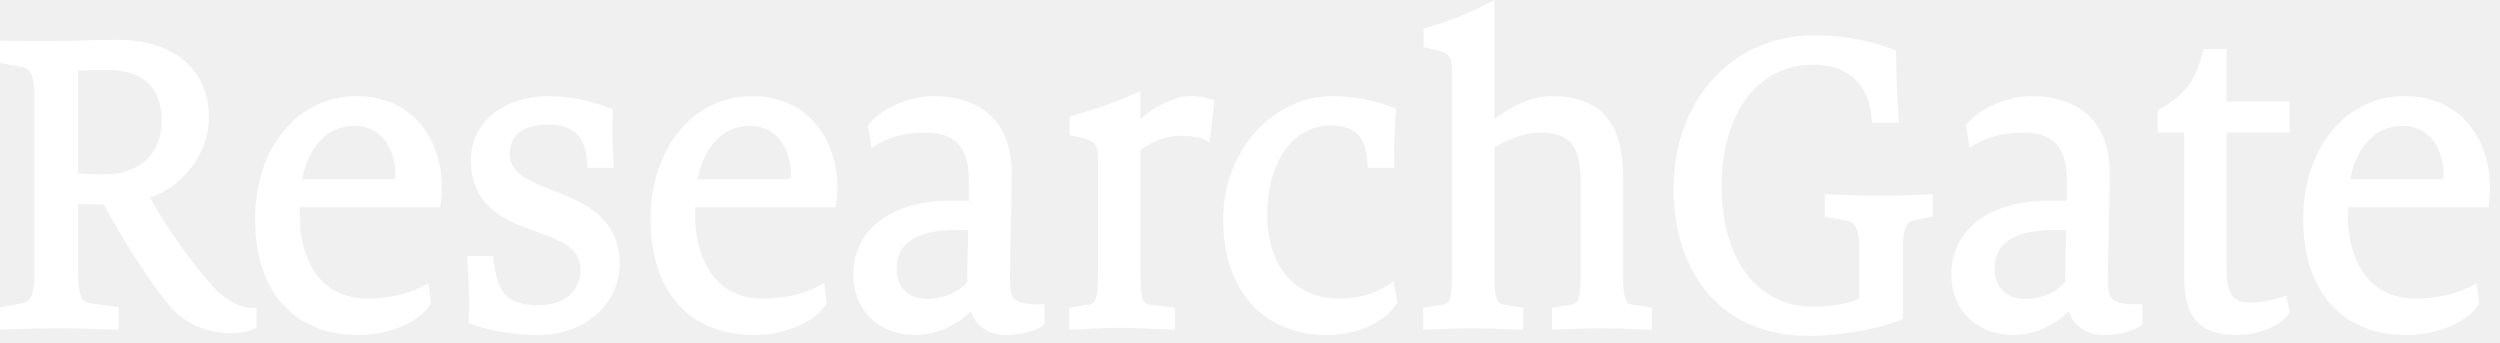
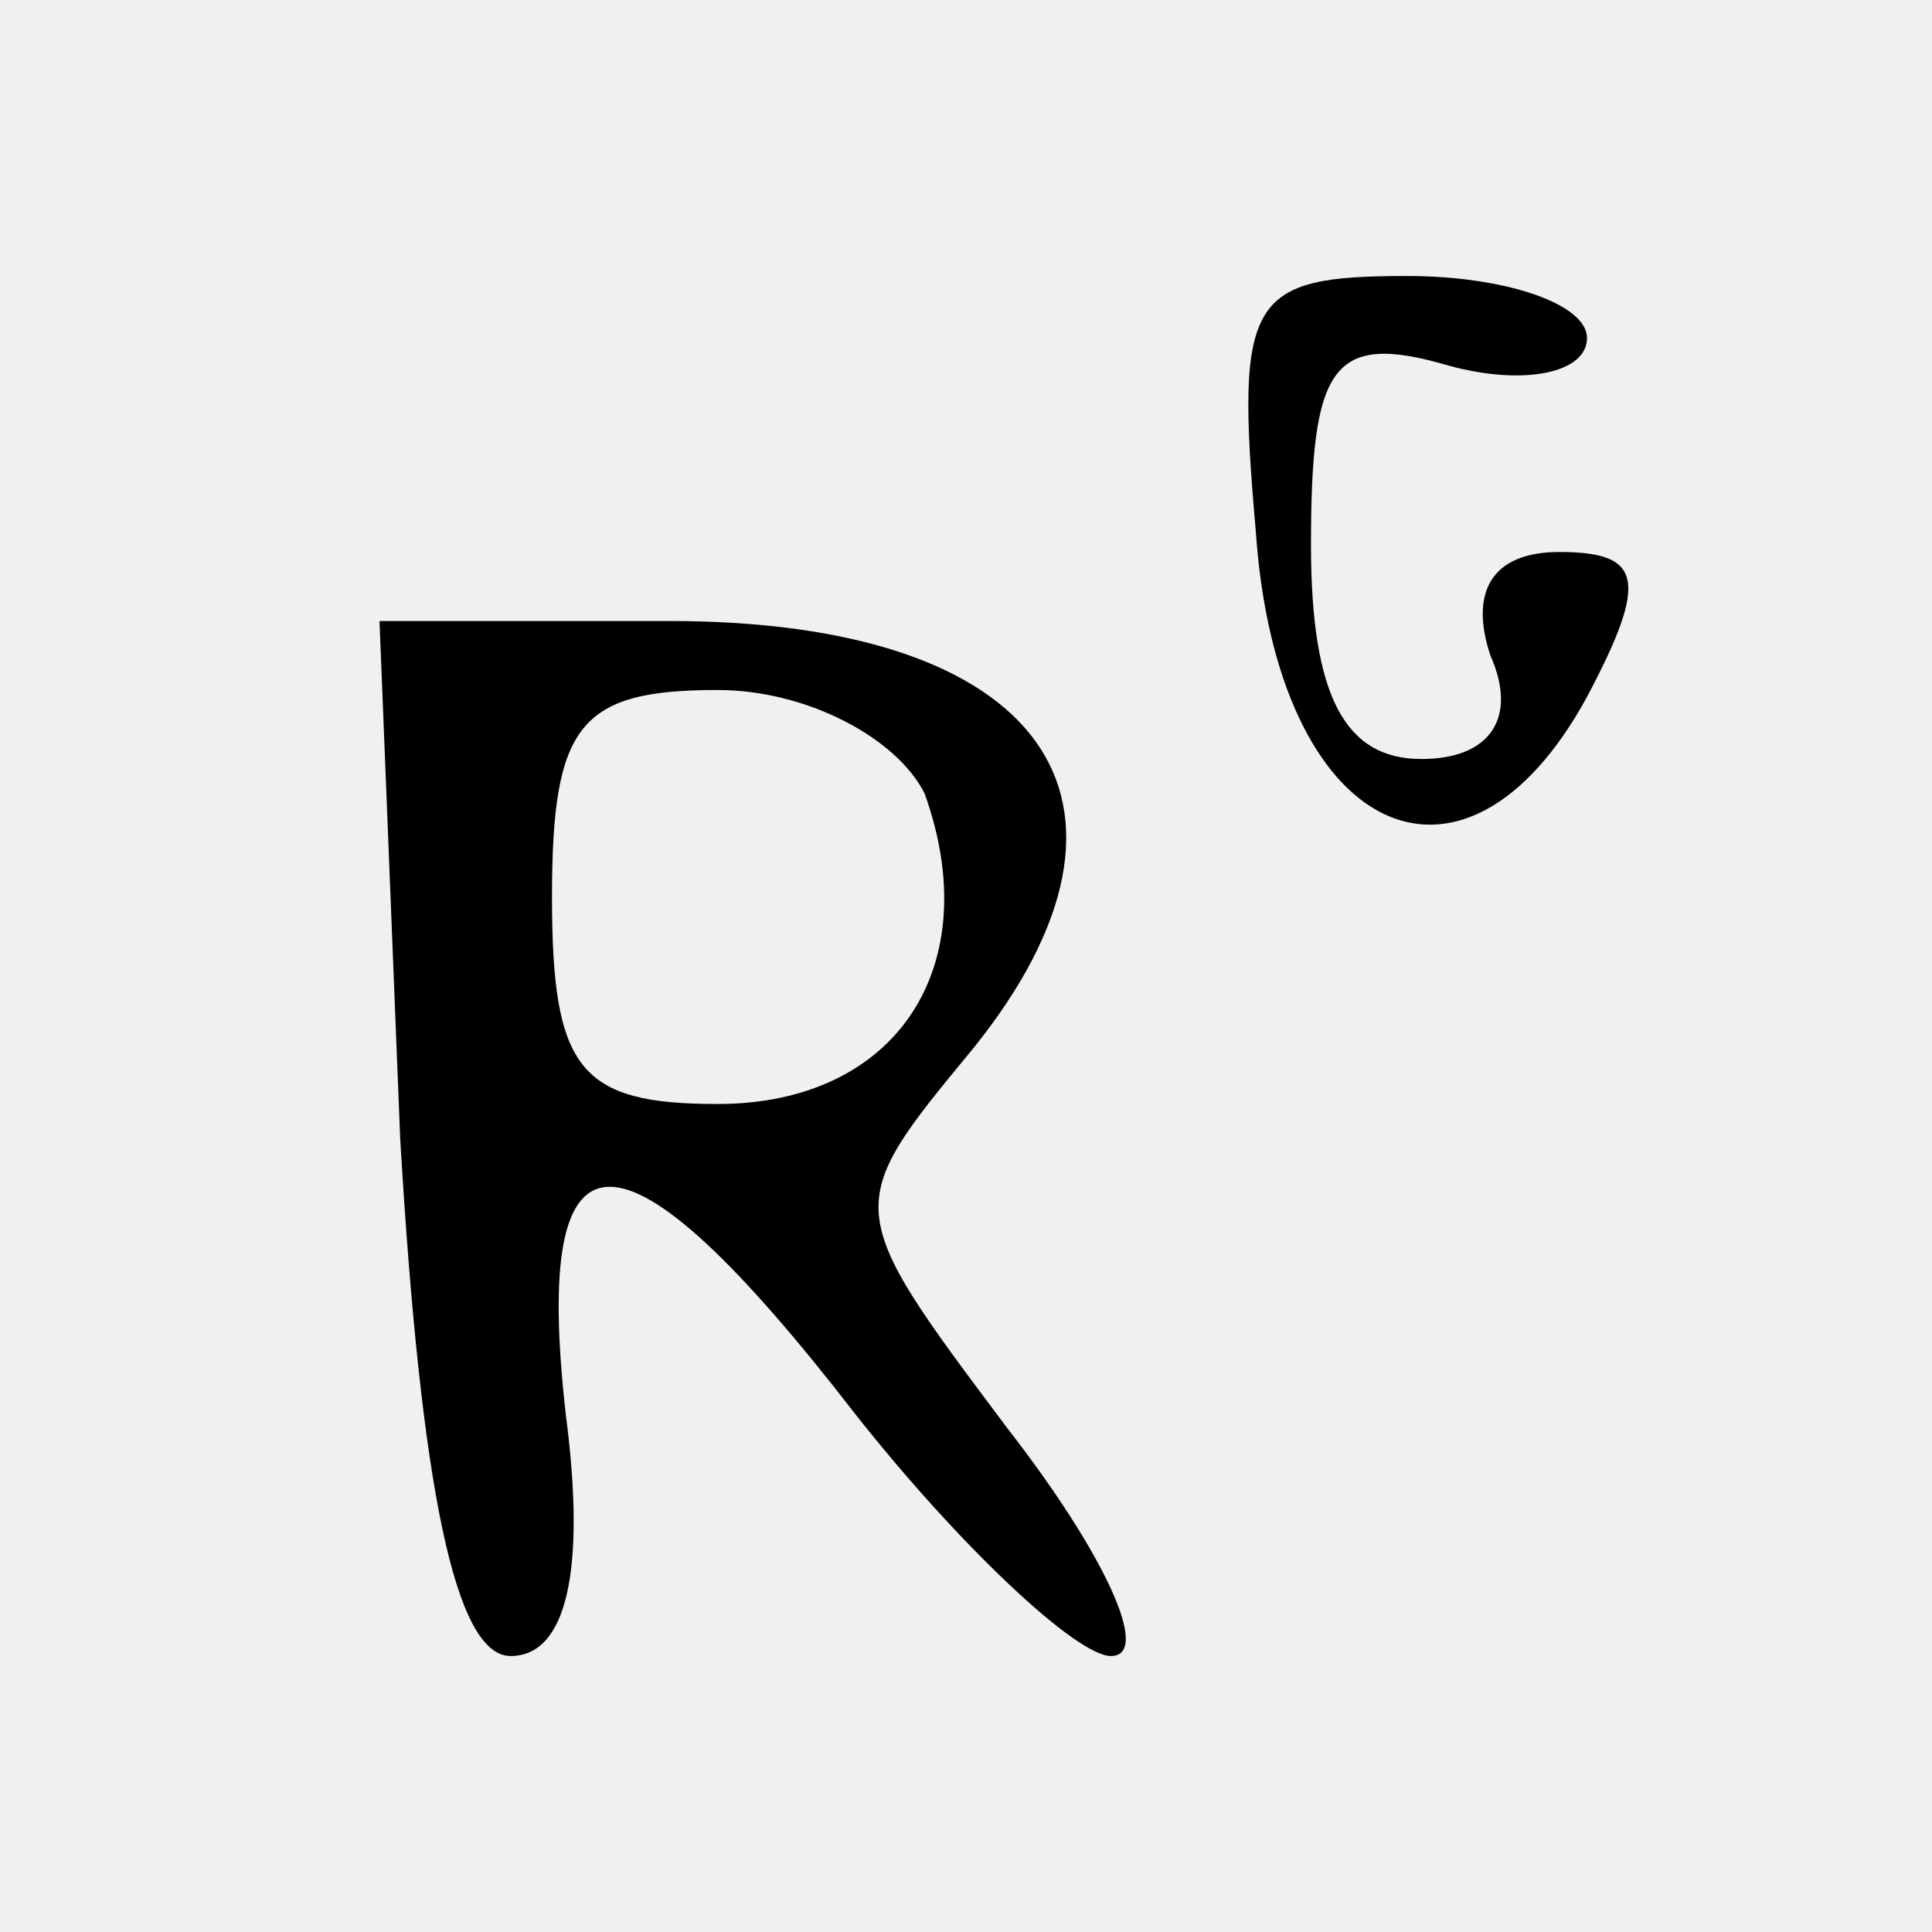
- <svg xmlns="http://www.w3.org/2000/svg" width="124" height="17">
-   <path d="M34.603 8.89c.227-1.278 1.018-2.647 2.61-2.647 1.389 0 2.02 1.25 2.02 2.41 0 .186-.03.237-.246.237h-4.384zM37.3 4.768c-2.915 0-5.03 2.565-5.03 6.101 0 3.597 1.92 5.746 5.137 5.746 1.722 0 3.112-.77 3.546-1.496l.043-.073-.117-.997-.32.164c-.768.394-1.691.594-2.74.594-2.464 0-3.34-2.138-3.34-4.138 0-.124 0-.257.005-.392h6.966l.032-.213c.047-.307.047-.54.047-.836 0-2.148-1.324-4.46-4.23-4.46zm73.136-2.327h-1.134l-.05.185c-.332 1.225-.766 2.03-2.106 2.771l-.13.071v1.107h1.32v7.174c0 2.01.78 2.865 2.608 2.865 1.09 0 2.22-.463 2.572-1.052l.048-.082-.16-.825-.275.1a5.008 5.008 0 01-1.494.251c-.776 0-1.199-.26-1.199-1.634V6.575h3.136v-1.54h-3.136V2.44zm-62.409 8.973c-.02.612-.053 1.868-.056 2.595-.38.408-1.079.82-1.978.82-.94 0-1.523-.575-1.523-1.5 0-1.275 1-1.922 2.973-1.922h.03c.158 0 .367 0 .554.007m2.066 2.535c0-1.03.023-1.978.046-2.891.021-.856.041-1.681.041-2.516 0-2.398-1.424-3.774-3.905-3.774-1.267 0-2.599.688-3.155 1.354l-.074.087.186 1.107.31-.174c.678-.381 1.445-.566 2.343-.566 1.503 0 2.173.73 2.173 2.365v1.024c-.31-.011-.684-.011-.918-.011-2.925 0-4.814 1.438-4.814 3.663 0 1.766 1.268 2.998 3.083 2.998 1.17 0 2.181-.6 2.747-1.187.213.737.854 1.187 1.752 1.187.68 0 1.38-.173 1.782-.441l.112-.074v-1.004h-.25c-1.257 0-1.459-.273-1.459-1.147m8.943-9.181c-.74 0-1.778.502-2.475 1.146V4.52l-.353.16c-1.057.476-1.82.71-2.974 1.051l-.18.054v.922l.2.041c1.206.247 1.206.337 1.206 1.44v5.406c0 1.437-.17 1.467-.502 1.526l-.925.144v1.094l.26-.01c.164-.007.354-.017.562-.029a28.621 28.621 0 011.634-.059c.62 0 1.44.038 2.04.067l.74.031v-1.104l-1.21-.135c-.3-.04-.498-.07-.498-1.525v-6.15c.583-.448 1.338-.713 2.042-.713.415 0 .888.075 1.076.172l.32.164.24-2.105-.211-.053a3.677 3.677 0 00-.992-.14m9.764 9.395c-.606.415-1.447.644-2.367.644-2.207 0-3.578-1.594-3.578-4.161 0-2.606 1.284-4.425 3.124-4.425 1.228 0 1.78.558 1.847 1.867l.013.238h1.31v-.25c0-.745.022-1.794.085-2.505l.016-.19-.18-.066a8.613 8.613 0 00-2.961-.548c-3 0-5.441 2.737-5.441 6.1 0 3.545 1.985 5.747 5.18 5.747 1.65 0 2.969-.776 3.418-1.543l.047-.08-.197-1.045-.316.217zm33.686-2.75a110.96 110.96 0 00-.055 2.595c-.38.408-1.079.82-1.977.82-.94 0-1.524-.575-1.524-1.5 0-1.275 1-1.922 2.973-1.922h.03c.157 0 .366 0 .553.007m2.067 2.535c0-1.03.024-1.978.046-2.891.021-.856.041-1.681.041-2.516 0-2.398-1.424-3.774-3.905-3.774-1.267 0-2.599.688-3.155 1.353l-.074.088.186 1.107.31-.174c.68-.381 1.445-.566 2.343-.566 1.502 0 2.172.73 2.172 2.365v1.024c-.31-.011-.683-.011-.918-.011-2.924 0-4.813 1.438-4.813 3.663 0 1.766 1.268 2.998 3.084 2.998 1.17 0 2.181-.6 2.747-1.187.212.736.853 1.187 1.751 1.187.69 0 1.372-.17 1.782-.441l.112-.074v-1.004h-.25c-1.257 0-1.459-.273-1.459-1.147m-24.05-.355V8.807c0-1.734-.366-4.039-3.537-4.039-1.037 0-2.098.556-2.843 1.142V0l-.364.186c-1.034.53-1.81.84-2.964 1.18l-.18.052v.923l.2.041c1.208.247 1.208.337 1.208 1.44v9.772c0 1.437-.17 1.467-.502 1.525l-.926.145v1.094l.609-.025c.512-.022 1.172-.05 1.847-.05.678 0 1.399.03 1.932.052l.567.023v-1.094l-.918-.144c-.317-.058-.51-.093-.51-1.526V7.325c.387-.243 1.306-.75 2.26-.75 1.492 0 2.02.648 2.02 2.476v4.543c0 1.437-.17 1.467-.502 1.525l-.925.145v1.094l.608-.025c.513-.022 1.174-.05 1.848-.05.676 0 1.398.03 1.93.052l.57.023v-1.094l-.918-.144c-.32-.058-.51-.093-.51-1.526m36.072-4.704c.226-1.278 1.018-2.647 2.608-2.647 1.39 0 2.022 1.25 2.022 2.41 0 .186-.03.237-.248.237h-4.382zm2.695-4.122c-2.915 0-5.03 2.565-5.03 6.101 0 3.597 1.921 5.746 5.14 5.746 1.72 0 3.11-.77 3.544-1.496l.043-.073-.116-.997-.32.164c-.769.394-1.692.594-2.742.594-2.463 0-3.34-2.138-3.34-4.138 0-.124 0-.257.005-.392h6.97l.03-.213c.046-.307.046-.54.046-.836 0-2.148-1.323-4.46-4.23-4.46zM93.382 9.71c-1.07 0-1.878-.036-2.412-.059l-.455-.018v1.11l1.022.194c.353.07.686.135.686 1.505V14.8c-.68.35-1.734.405-2.323.405-2.74 0-4.51-2.354-4.51-5.998 0-3.589 1.82-6 4.53-6 1.747 0 2.78.94 2.909 2.65l.018.23h1.344l-.02-.268c-.088-1.204-.108-2.196-.13-3.155l-.003-.171-.16-.058c-.801-.292-2.077-.68-3.914-.68-4.03 0-6.954 3.199-6.954 7.606 0 4.433 2.61 7.297 6.65 7.297 1.909 0 3.825-.452 4.577-.774l.152-.065v-3.4c0-1.31.218-1.42.598-1.505l.873-.173V9.633l-.597.026c-.491.022-1.103.05-1.881.05M14.987 8.89c.226-1.278 1.018-2.647 2.609-2.647 1.389 0 2.02 1.25 2.02 2.41 0 .186-.03.237-.246.237h-4.383zm2.696-4.122c-2.915 0-5.03 2.565-5.03 6.101 0 3.597 1.92 5.746 5.138 5.746 1.72 0 3.11-.77 3.545-1.496l.044-.073-.117-.997-.32.164c-.77.394-1.692.594-2.741.594-2.463 0-3.34-2.138-3.34-4.138 0-.124 0-.257.005-.392h6.967l.032-.213c.046-.307.046-.54.046-.836 0-2.148-1.323-4.46-4.23-4.46zm9.729 4.672c-1.318-.516-2.126-.878-2.126-1.807 0-1.267 1.185-1.456 1.891-1.456 1.27 0 1.855.574 1.957 1.918l.018.231h1.3l-.019-.267c-.064-.938-.085-1.515-.043-2.453l.008-.176-.163-.067c-.7-.288-1.85-.595-2.97-.595-2.3 0-3.907 1.306-3.907 3.175 0 2.366 1.804 3.024 3.254 3.554 1.348.492 2.175.846 2.175 1.876 0 1.073-.81 1.766-2.064 1.766-1.67 0-2.054-.715-2.239-2.218l-.027-.219H23.17l.017.265c.064 1.036.107 1.85.064 2.877l-.007.189.178.059c1.071.357 2.127.523 3.324.523 2.238 0 3.991-1.541 3.991-3.508 0-2.368-1.843-3.089-3.324-3.667M8.024 5.971c0 1.65-1.09 2.675-2.843 2.675-.607 0-.926-.015-1.307-.046V3.5c.454-.027 1.006-.027 1.502-.027 1.708 0 2.648.887 2.648 2.498m2.513 8.21c-1.072-1.198-2.217-2.816-3.102-4.378C9.1 9.25 10.362 7.578 10.362 5.86c0-2.432-1.718-3.884-4.597-3.884-.687 0-1.3.02-1.867.037-.486.015-.938.03-1.377.03-.848 0-1.725 0-2.261-.023L0 2.01v1.11l1.024.193c.352.07.685.135.685 1.506v8.731c0 1.37-.333 1.436-.684 1.504L0 15.248v1.11l.514-.02c.588-.022 1.476-.056 2.353-.056.986 0 2.258.045 2.759.066l.259.01v-1.12l-1.337-.185c-.347-.053-.674-.102-.674-1.503v-3.433c.388.024.767.026 1.268.026 1.338 2.432 2.579 4.202 3.24 4.983.735.903 1.833 1.4 3.093 1.4.414 0 .836-.077 1.1-.2l.145-.069v-.985h-.25c-.6 0-1.305-.398-1.933-1.09" fill="#FFF" fill-rule="evenodd" />
+ <svg xmlns="http://www.w3.org/2000/svg" version="1.0" width="28pt" height="28pt" viewBox="0 0 28 28" preserveAspectRatio="xMidYMid meet">
+   <g transform="translate(0,28) scale(0.1,-0.1)" fill="#000000" stroke="none">
+     <path d="M182 203 c3 -44 30 -57 48 -24 9 17 8 21 -4 21 -10 0 -13 -6 -10 -15 4 -9 0 -15 -10 -15 -11 0 -16 9 -16 31 0 26 3 31 20 26 11 -3 20 -1 20 4 0 5 -12 9 -26 9 -23 0 -25 -3 -22 -37z" />
+     <path d="M58 115 c3 -51 8 -75 16 -75 8 0 11 12 8 35 -5 44 8 44 42 0 15 -19 32 -35 37 -35 6 0 -1 15 -15 33 -24 32 -24 32 -5 55 29 36 10 62 -44 62 l-42 0 3 -75z m76 50 c9 -25 -4 -45 -30 -45 -20 0 -24 5 -24 30 0 25 4 30 24 30 13 0 26 -7 30 -15z" />
+   </g>
</svg>
